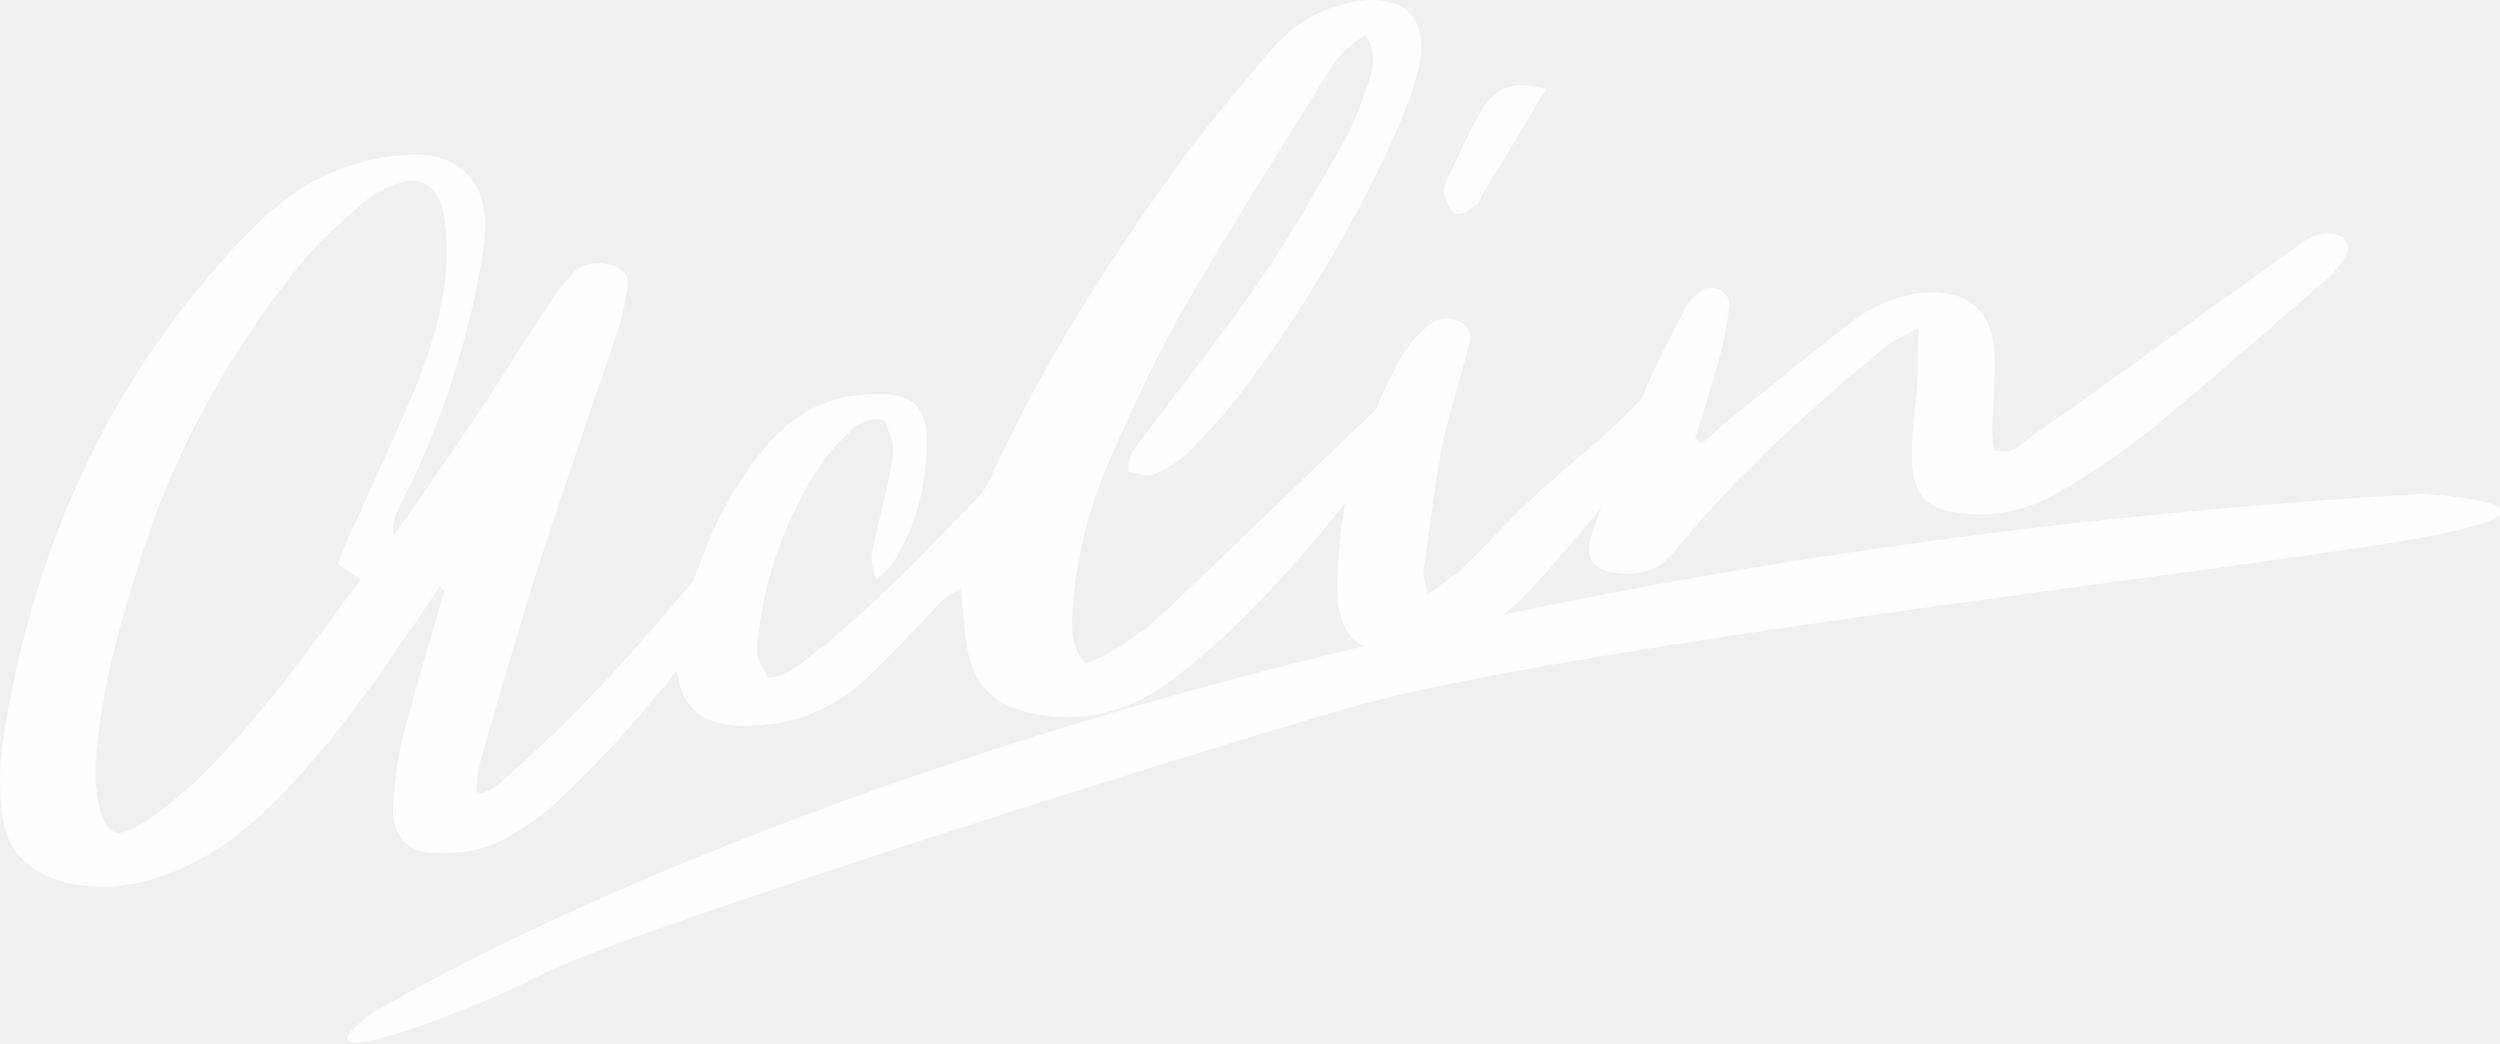
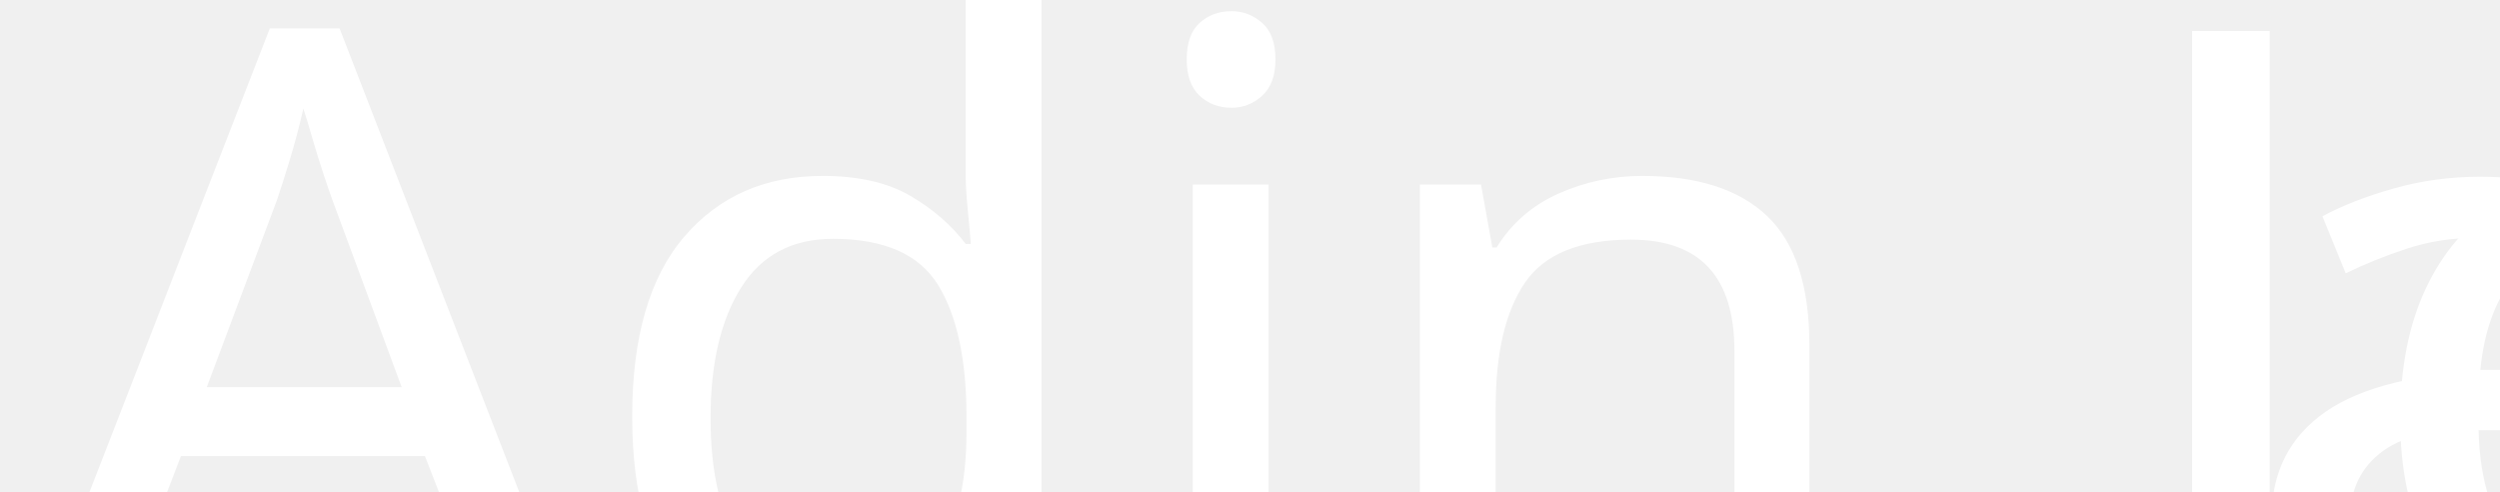
- <svg xmlns="http://www.w3.org/2000/svg" width="544px" height="227px" viewBox="0 0 544 227" version="1.1">
+ <svg xmlns="http://www.w3.org/2000/svg" width="290px" height="57px" viewBox="0 0 290 57" version="1.1">
  <defs />
-   <g id="Page-1" stroke="none" stroke-width="1" fill="none" fill-rule="evenodd">
-     <g id="Artboard-1" fill="#FEFEFE">
-       <g id="Group-5" transform="translate(0, -0.144)">
-         <path d="M44.571,168.226 C42.097,170.788 39.394,172.983 36.516,175.388 C34.528,176.934 32.174,178.707 29.957,179.887 C25.541,182.437 23.546,181.849 21.902,176.766 C21.017,173.551 20.709,170.283 20.785,166.977 C21.558,152.548 25.289,138.616 29.614,124.822 C37.136,99.668 49.371,77.175 65.899,56.992 C69.904,52.152 74.751,48.009 79.406,43.884 C81.202,42.356 83.419,41.178 85.673,40.383 C90.911,38.337 94.746,39.915 96.234,45.401 C97.21,49.577 97.452,54.21 97.101,58.705 C96.295,68.676 93.109,78.094 89.31,87.183 C85.319,96.289 81.135,105.413 77.125,114.328 C75.822,116.973 74.73,119.791 73.464,122.821 C75.321,124.004 76.566,124.856 78.442,126.232 C67.789,140.816 57.328,155.383 44.571,168.226 M527.114,107.605 C450.911,112.026 384.129,121.841 326.987,133.937 C329.173,132.253 331.236,130.468 333.011,128.529 C337.735,123.255 343.314,116.847 348.406,110.672 C347.685,112.711 346.965,114.751 346.259,116.804 C344.771,121.6 346.774,124.321 351.672,124.83 C355.993,125.392 360.187,124.609 363.358,121.205 C364.596,119.925 365.623,118.47 366.86,117.189 C379.747,101.618 394.986,88.347 410.453,75.442 C412.268,74.106 414.328,73.33 417.452,71.484 L417.231,83.533 C416.778,89.008 415.92,94.327 416.044,99.747 C416.036,107.895 419.246,111.085 427.276,111.88 C434.728,112.729 441.735,110.904 448.174,107.193 C454.962,103.061 461.907,98.526 468.22,93.469 C481.003,82.951 493.364,72.085 505.918,61.202 C507.714,59.674 509.281,57.781 510.446,55.73 C511.647,54.065 510.413,51.271 508.071,51.104 C506.495,50.865 504.38,51.064 502.897,51.786 C500.679,52.965 498.517,54.722 496.337,56.285 C478.158,69.251 460.192,82.392 441.996,95.166 C439.816,96.729 437.743,99.447 433.926,98.06 C433.781,96.522 433.445,95.002 433.509,93.638 C433.615,88.584 434.106,83.494 434,78.265 C433.983,67.791 428.282,62.896 417.9,63.875 C412.726,64.558 407.87,66.567 403.876,69.466 C395.191,76.105 386.906,82.9 378.431,89.713 C375.536,91.927 373.043,94.296 370.359,96.683 C369.937,96.334 369.324,96.004 368.885,95.464 C370.685,89.862 372.466,84.068 374.056,78.292 C374.496,76.744 374.882,75.119 375.225,73.467 C375.233,73.431 375.24,73.398 375.247,73.362 C375.451,72.372 375.634,71.374 375.795,70.367 C375.846,70.109 375.895,69.855 375.953,69.577 C375.942,69.584 375.932,69.589 375.921,69.597 C376.057,68.676 376.178,67.752 376.273,66.83 C376.541,63.507 372.671,61.544 369.949,63.547 C368.327,64.864 366.935,66.547 366.136,68.369 C363.183,74.08 360.211,79.598 357.853,85.446 C357.669,85.909 357.491,86.378 357.309,86.842 C343.699,100.913 339.173,101.838 323.883,118.138 C320.19,122.172 316.268,125.84 310.596,129.479 C310.151,126.805 309.639,125.495 309.74,124.515 C311.057,115.855 311.972,107.038 313.5,98.552 C314.944,91.238 317.368,84.025 319.215,76.867 C319.767,74.487 320.877,71.861 318.023,70.384 C315.341,68.696 312.492,69.353 310.54,71.283 C308.186,73.058 306.289,75.564 304.776,78.035 C302.765,81.804 300.892,85.617 299.216,89.497 C298.809,89.862 297.821,90.785 295.234,93.234 C281.881,105.94 268.739,118.819 255.563,131.314 C249.863,136.702 243.741,141.741 236.249,144.581 C233.423,141.356 233.097,137.895 233.328,134.187 C233.833,123.081 236.489,112.161 240.756,101.864 C245.702,90.534 250.84,79.184 256.821,68.533 C266.816,51.1 277.636,34.171 288.245,17.068 C290.437,13.564 292.821,10.041 297.08,7.893 C299.522,11.155 298.868,14.515 297.988,17.508 C296.445,21.727 295.113,26.122 292.958,30.01 C287.308,40.049 281.659,50.088 275.361,59.413 C267.182,71.435 258.162,82.763 249.544,94.245 C247.839,96.734 245.292,98.526 245.498,102.774 C247.266,102.996 249.49,103.951 250.991,103.421 C253.785,102.187 256.542,100.569 258.495,98.639 C262.921,94.148 267.33,89.464 271.107,84.258 C284.529,66.114 296.092,46.787 304.992,25.966 C306.415,22.533 307.663,19.311 308.49,15.742 C311.477,4.207 305.687,-1.649 293.873,0.629 L291.236,1.46 C284.981,3.02 279.923,6.989 275.917,11.829 C269.107,19.843 262.296,27.858 256.117,36.394 C241.201,57.201 227.319,78.686 216.521,102.015 C215.567,104.239 214.612,106.463 213.027,108.165 C201.002,120.551 189.189,133.111 175.618,143.509 C172.898,145.511 170.387,147.688 167.081,147.612 C164.495,142.811 164.495,142.811 164.919,139.086 C166.378,125.756 170.83,113.308 178.102,101.952 C179.963,99.06 182.612,96.288 185.105,93.919 C187.074,92.182 189.447,90.6 192.459,91.674 C194.734,97.279 194.734,97.279 193.702,102.809 C192.516,108.741 190.927,114.517 189.74,120.449 C189.483,121.831 190.03,123.525 190.494,126.392 C192.446,124.462 193.738,123.758 194.399,122.532 C199.286,114.699 201.565,105.947 201.674,96.819 C201.856,88.46 198.279,85.499 189.974,85.894 C179.903,86.068 171.979,90.501 165.919,98.25 C159.029,106.724 154.303,116.214 151.042,126.328 C138.707,141.185 125.913,155.329 111.492,168.123 C109.348,170.072 107.433,172.387 103.605,172.941 C103.754,170.406 103.746,168.272 104.352,166.469 C108.587,151.713 112.821,136.958 117.459,122.358 C123.014,105.15 128.99,88.291 134.738,71.064 C135.638,68.263 136.135,65.307 136.632,62.35 C136.781,59.813 135.29,58.402 133.103,57.833 C129.514,56.813 126.281,57.506 124.018,60.241 C122.276,62.346 120.534,64.45 119.196,66.71 C113.263,75.806 107.541,85.076 101.399,93.997 C96.301,101.656 90.992,109.14 85.684,116.625 C85.238,113.951 86.054,112.322 86.853,110.5 C95.227,94.385 100.992,77.351 104.342,59.38 C105.013,56.213 105.475,52.872 105.551,49.566 C105.798,39.843 99.971,33.602 90.092,33.758 C85.056,33.845 79.918,34.912 75.219,36.518 C65.631,39.751 58.098,46.281 51.234,53.718 C22.867,84.136 6.902,120.562 0.656,161.309 C-0.218,166.436 -0.113,171.664 0.358,176.664 C1.156,185.124 6.087,190.091 14.435,192.214 C22.957,194.127 31.172,192.77 38.994,189.316 C47.759,185.58 54.962,179.663 61.496,172.838 C71.761,162.364 80.323,150.305 88.676,138.071 C91.078,134.74 93.27,131.236 95.654,127.713 L96.724,128.776 C93.629,139.156 90.533,149.536 87.822,159.88 C86.545,164.85 85.863,169.958 85.566,175.031 C85.029,181.678 88.312,185.636 94.922,185.788 C99.207,185.967 103.996,185.321 107.907,183.594 C113.111,181.164 117.837,177.808 121.934,173.929 C131.18,165.25 139.486,155.836 147.314,146.047 C148.091,154.254 153.161,158.153 162.447,158.137 C171.943,158.018 180.378,154.894 187.37,148.803 C193.629,143.168 199.238,136.819 205.075,130.837 C206.139,129.767 207.623,129.044 209.089,128.13 L210.087,138.706 C211.257,149.072 216.206,154.231 226.634,155.77 C237.272,157.483 247.053,154.233 255.373,147.822 C263.152,141.851 270.473,135.146 277.146,127.726 C284.677,119.655 288.967,114.399 292.809,109.473 C292.352,111.725 291.974,114.005 291.701,116.323 C291.175,121.028 290.86,125.908 291.103,130.541 C291.446,135.516 293.344,138.882 296.634,140.775 C153.94,174.924 80.05,221.255 80.05,221.255 C62.397,235.01 101.262,220.846 117.796,212.218 C134.329,203.589 242.67,169.04 292.382,154.486 C342.093,139.932 500.476,122.838 531.553,116.256 C562.63,109.673 527.114,107.605 527.114,107.605" id="Fill-3" />
-         <path d="M316.753,46.641 C318.153,47.091 319.949,45.563 321.223,44.667 C321.956,44.21 322.25,43.213 322.563,42.407 C325.763,37.255 328.788,32.314 331.796,27.18 L336.317,19.576 C329.525,17.5 325.614,19.227 322.899,23.363 C319.874,28.305 317.479,33.769 314.892,39.25 C314.406,40.266 313.955,41.666 314.238,42.61 C314.769,44.112 315.756,46.348 316.753,46.641" id="Fill-1" />
-       </g>
-     </g>
+   <g id="Page-1" stroke="none" stroke-width="1" fill="none" fill-rule="evenodd" font-family="JamesFajardo, James Fajardo" font-size="100" font-weight="normal" letter-spacing="0.556">
+     <text id="Adin-Jesuha" fill="#FFFFFF">
+       <tspan x="3.405" y="75">Adin Jesuh</tspan>
+       <tspan x="259.01" y="75" letter-spacing="4.63">a</tspan>
+     </text>
  </g>
</svg>
